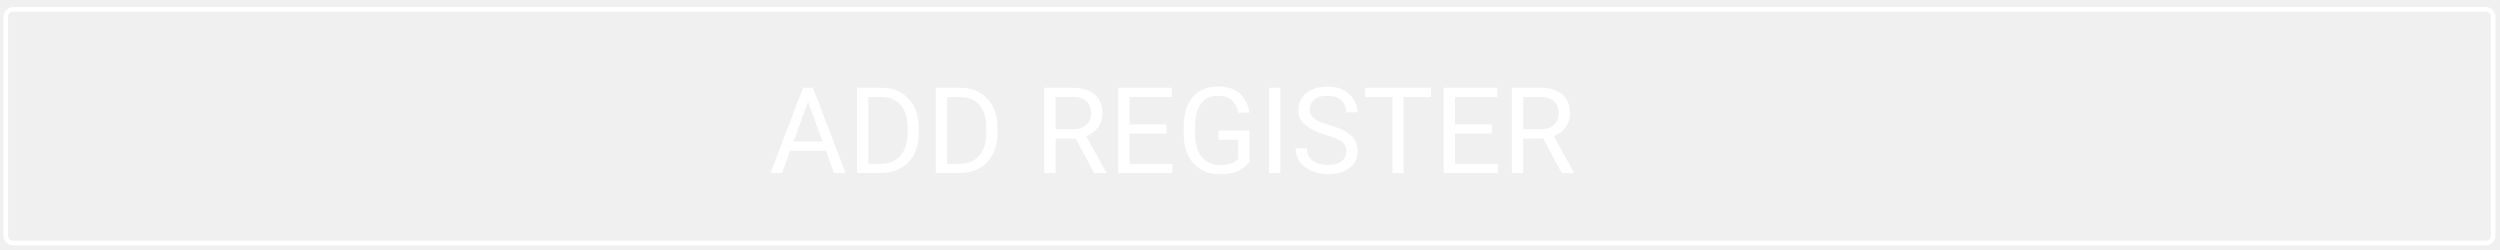
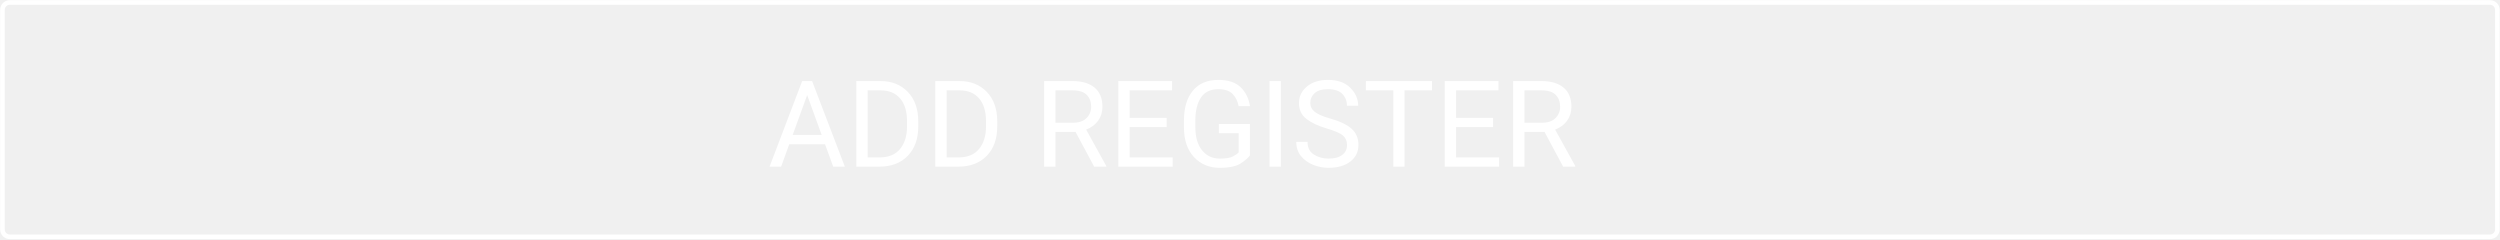
- <svg xmlns="http://www.w3.org/2000/svg" xml:space="preserve" viewBox="0 0 5000 500" y="0px" x="0px" id="Capa_1" version="1.1" width="5000" height="500">
+ <svg xmlns="http://www.w3.org/2000/svg" height="477" width="4985" version="1.1" id="Capa_1" x="0px" y="0px" viewBox="0 0 4985 477" xml:space="preserve">
  <defs id="defs71" />
-   <g style="fill:#ffffff;fill-opacity:1;stroke:none" id="g36" transform="translate(0,8.140015)">
-     <g style="fill:#ffffff;fill-opacity:1;stroke:none" id="g4" transform="matrix(0.7428703,0,0,0.7428703,2351.534,74.29551)">
-       <text xml:space="preserve" style="font-style:normal;font-weight:normal;font-size:53.845px;line-height:1.25;font-family:sans-serif;letter-spacing:0px;word-spacing:0px;fill:#000000;fill-opacity:1;stroke:none;stroke-width:1.346" x="-1095.568" y="354.911" id="text4550">
+   <g transform="translate(0,8.140015)" id="g36" style="fill:#ffffff;fill-opacity:1;stroke:none">
+     <g transform="matrix(0.7428703,0,0,0.7428703,2351.534,74.29551)" id="g4" style="fill:#ffffff;fill-opacity:1;stroke:none">
+ 		
+ 	
+ 
+ 
+ 
+ 
+ </g>
+     <g id="g6" style="fill:#ffffff;fill-opacity:1;stroke:none">
+ 	</g>
+     <g id="g8" style="fill:#ffffff;fill-opacity:1;stroke:none">
+ 	</g>
+     <g id="g10" style="fill:#ffffff;fill-opacity:1;stroke:none">
+ 	</g>
+     <g id="g12" style="fill:#ffffff;fill-opacity:1;stroke:none">
+ 	</g>
+     <g id="g14" style="fill:#ffffff;fill-opacity:1;stroke:none">
+ 	</g>
+     <g id="g16" style="fill:#ffffff;fill-opacity:1;stroke:none">
+ 	</g>
+     <g id="g18" style="fill:#ffffff;fill-opacity:1;stroke:none">
+ 	</g>
+     <g id="g20" style="fill:#ffffff;fill-opacity:1;stroke:none">
+ 	</g>
+     <g id="g22" style="fill:#ffffff;fill-opacity:1;stroke:none">
+ 	</g>
+     <g id="g24" style="fill:#ffffff;fill-opacity:1;stroke:none">
+ 	</g>
+     <g id="g26" style="fill:#ffffff;fill-opacity:1;stroke:none">
+ 	</g>
+     <g id="g28" style="fill:#ffffff;fill-opacity:1;stroke:none">
+ 	</g>
+     <g id="g30" style="fill:#ffffff;fill-opacity:1;stroke:none">
+ 	</g>
+     <g id="g32" style="fill:#ffffff;fill-opacity:1;stroke:none">
+ 	</g>
+     <g id="g34" style="fill:#ffffff;fill-opacity:1;stroke:none">
+ 	</g>
+     <g transform="translate(-6.567971,-13.80547)" id="g869">
+       <text transform="matrix(0.7428703,0,0,0.7428703,2351.534,74.29551)" xml:space="preserve" style="font-style:normal;font-weight:normal;font-size:53.845px;line-height:1.25;font-family:sans-serif;letter-spacing:0px;word-spacing:0px;fill:#000000;fill-opacity:1;stroke:none;stroke-width:1.346" x="-1095.568" y="354.911" id="text4550">
        <tspan x="-1095.568" y="354.911" style="font-style:normal;font-variant:normal;font-weight:normal;font-stretch:normal;font-size:323.071px;font-family:Roboto;-inkscape-font-specification:Roboto;font-variant-ligatures:normal;font-variant-caps:normal;font-variant-numeric:normal;font-feature-settings:normal;text-align:start;writing-mode:lr-tb;text-anchor:start;fill:#ffffff;fill-opacity:1;stroke-width:1.346" id="tspan847">ADD REGISTER</tspan>
      </text>
+       <rect style="fill:none;fill-opacity:1;stroke:#ffffff;stroke-width:9.209;stroke-linejoin:round;stroke-miterlimit:4;stroke-dasharray:none;stroke-dashoffset:0;stroke-opacity:1" id="rect1408" width="4974.86" height="467.309" x="11.47" y="10.585" ry="14.705" />
    </g>
-     <g style="fill:#ffffff;fill-opacity:1;stroke:none" id="g6">
- 	</g>
-     <g style="fill:#ffffff;fill-opacity:1;stroke:none" id="g8">
- 	</g>
-     <g style="fill:#ffffff;fill-opacity:1;stroke:none" id="g10">
- 	</g>
-     <g style="fill:#ffffff;fill-opacity:1;stroke:none" id="g12">
- 	</g>
-     <g style="fill:#ffffff;fill-opacity:1;stroke:none" id="g14">
- 	</g>
-     <g style="fill:#ffffff;fill-opacity:1;stroke:none" id="g16">
- 	</g>
-     <g style="fill:#ffffff;fill-opacity:1;stroke:none" id="g18">
- 	</g>
-     <g style="fill:#ffffff;fill-opacity:1;stroke:none" id="g20">
- 	</g>
-     <g style="fill:#ffffff;fill-opacity:1;stroke:none" id="g22">
- 	</g>
-     <g style="fill:#ffffff;fill-opacity:1;stroke:none" id="g24">
- 	</g>
-     <g style="fill:#ffffff;fill-opacity:1;stroke:none" id="g26">
- 	</g>
-     <g style="fill:#ffffff;fill-opacity:1;stroke:none" id="g28">
- 	</g>
-     <g style="fill:#ffffff;fill-opacity:1;stroke:none" id="g30">
- 	</g>
-     <g style="fill:#ffffff;fill-opacity:1;stroke:none" id="g32">
- 	</g>
-     <g style="fill:#ffffff;fill-opacity:1;stroke:none" id="g34">
- 	</g>
-     <rect style="fill:none;fill-opacity:1;stroke:#ffffff;stroke-width:9.209;stroke-linejoin:round;stroke-miterlimit:4;stroke-dasharray:none;stroke-dashoffset:0;stroke-opacity:1" id="rect1408" width="4974.86" height="467.309" x="11.47" y="10.585" ry="14.705" />
  </g>
-   <g id="g38" transform="translate(0,8.140015)">
+   <g transform="translate(0,8.140015)" id="g38">
</g>
-   <g id="g40" transform="translate(0,8.140015)">
+   <g transform="translate(0,8.140015)" id="g40">
</g>
-   <g id="g42" transform="translate(0,8.140015)">
+   <g transform="translate(0,8.140015)" id="g42">
</g>
-   <g id="g44" transform="translate(0,8.140015)">
+   <g transform="translate(0,8.140015)" id="g44">
</g>
-   <g id="g46" transform="translate(0,8.140015)">
+   <g transform="translate(0,8.140015)" id="g46">
</g>
-   <g id="g48" transform="translate(0,8.140015)">
+   <g transform="translate(0,8.140015)" id="g48">
</g>
-   <g id="g50" transform="translate(0,8.140015)">
+   <g transform="translate(0,8.140015)" id="g50">
</g>
-   <g id="g52" transform="translate(0,8.140015)">
+   <g transform="translate(0,8.140015)" id="g52">
</g>
-   <g id="g54" transform="translate(0,8.140015)">
+   <g transform="translate(0,8.140015)" id="g54">
</g>
-   <g id="g56" transform="translate(0,8.140015)">
+   <g transform="translate(0,8.140015)" id="g56">
</g>
-   <g id="g58" transform="translate(0,8.140015)">
+   <g transform="translate(0,8.140015)" id="g58">
</g>
-   <g id="g60" transform="translate(0,8.140015)">
+   <g transform="translate(0,8.140015)" id="g60">
</g>
-   <g id="g62" transform="translate(0,8.140015)">
+   <g transform="translate(0,8.140015)" id="g62">
</g>
-   <g id="g64" transform="translate(0,8.140015)">
+   <g transform="translate(0,8.140015)" id="g64">
</g>
-   <g id="g66" transform="translate(0,8.140015)">
+   <g transform="translate(0,8.140015)" id="g66">
</g>
</svg>
